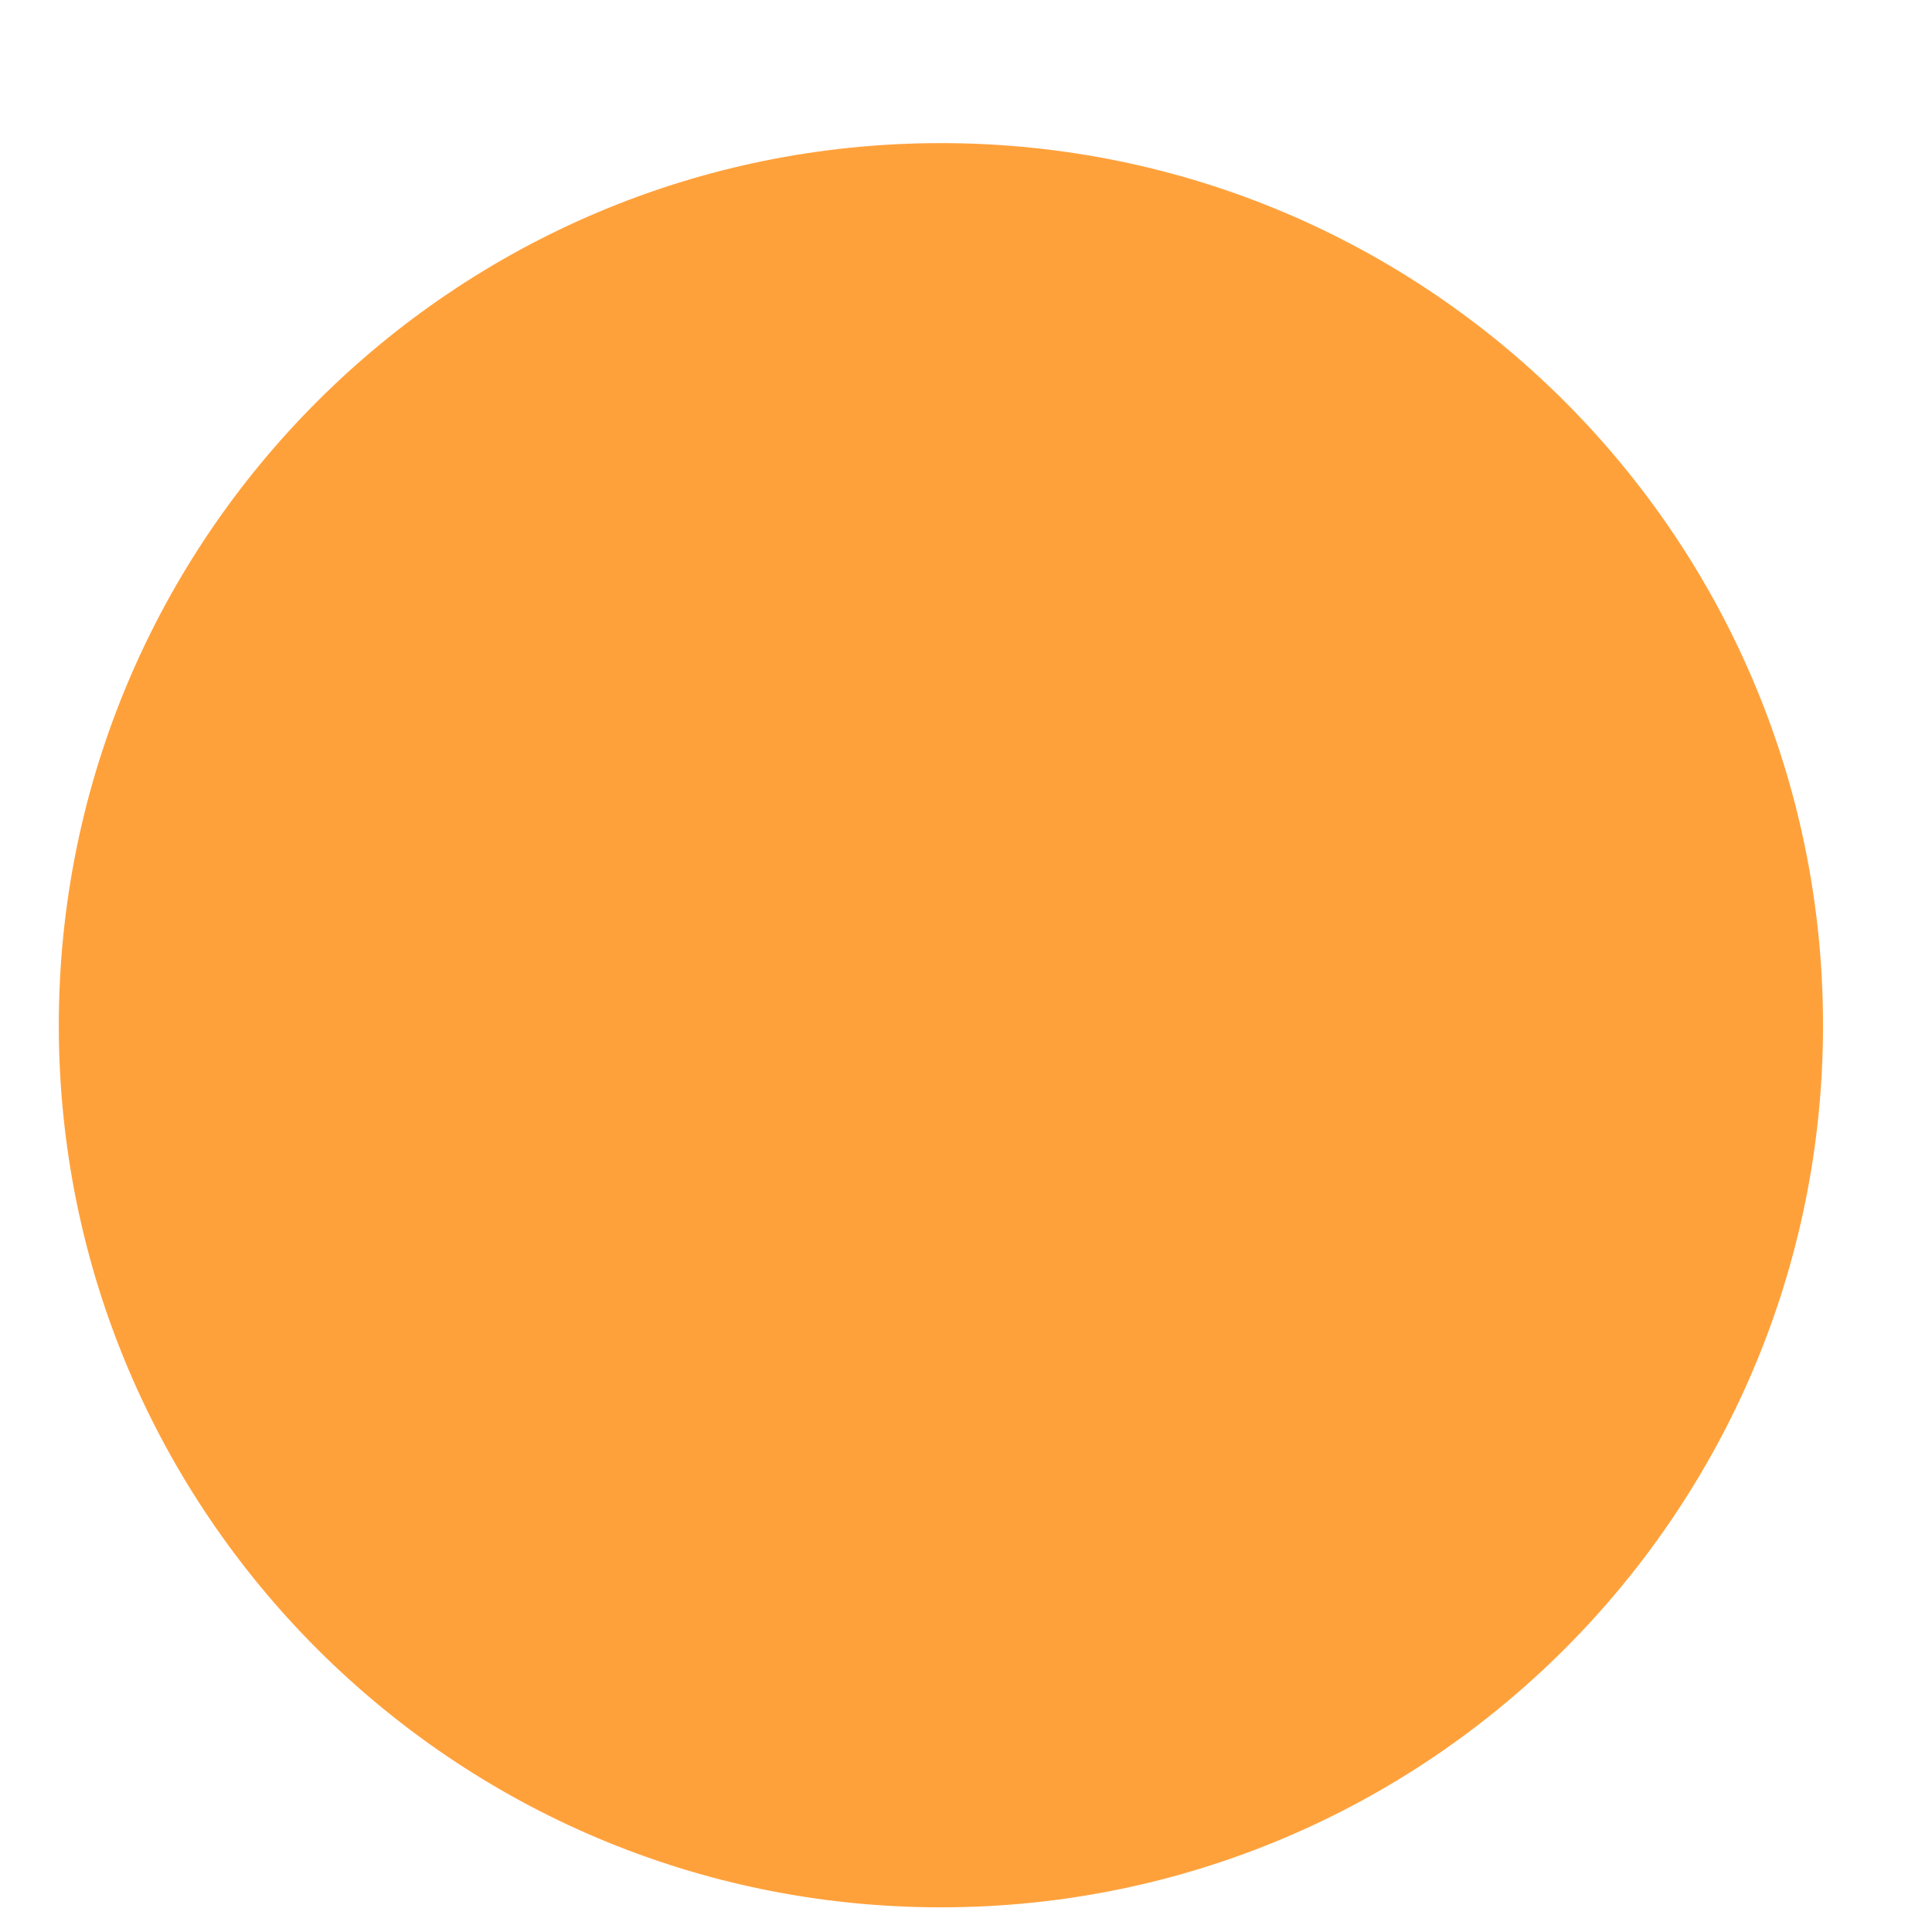
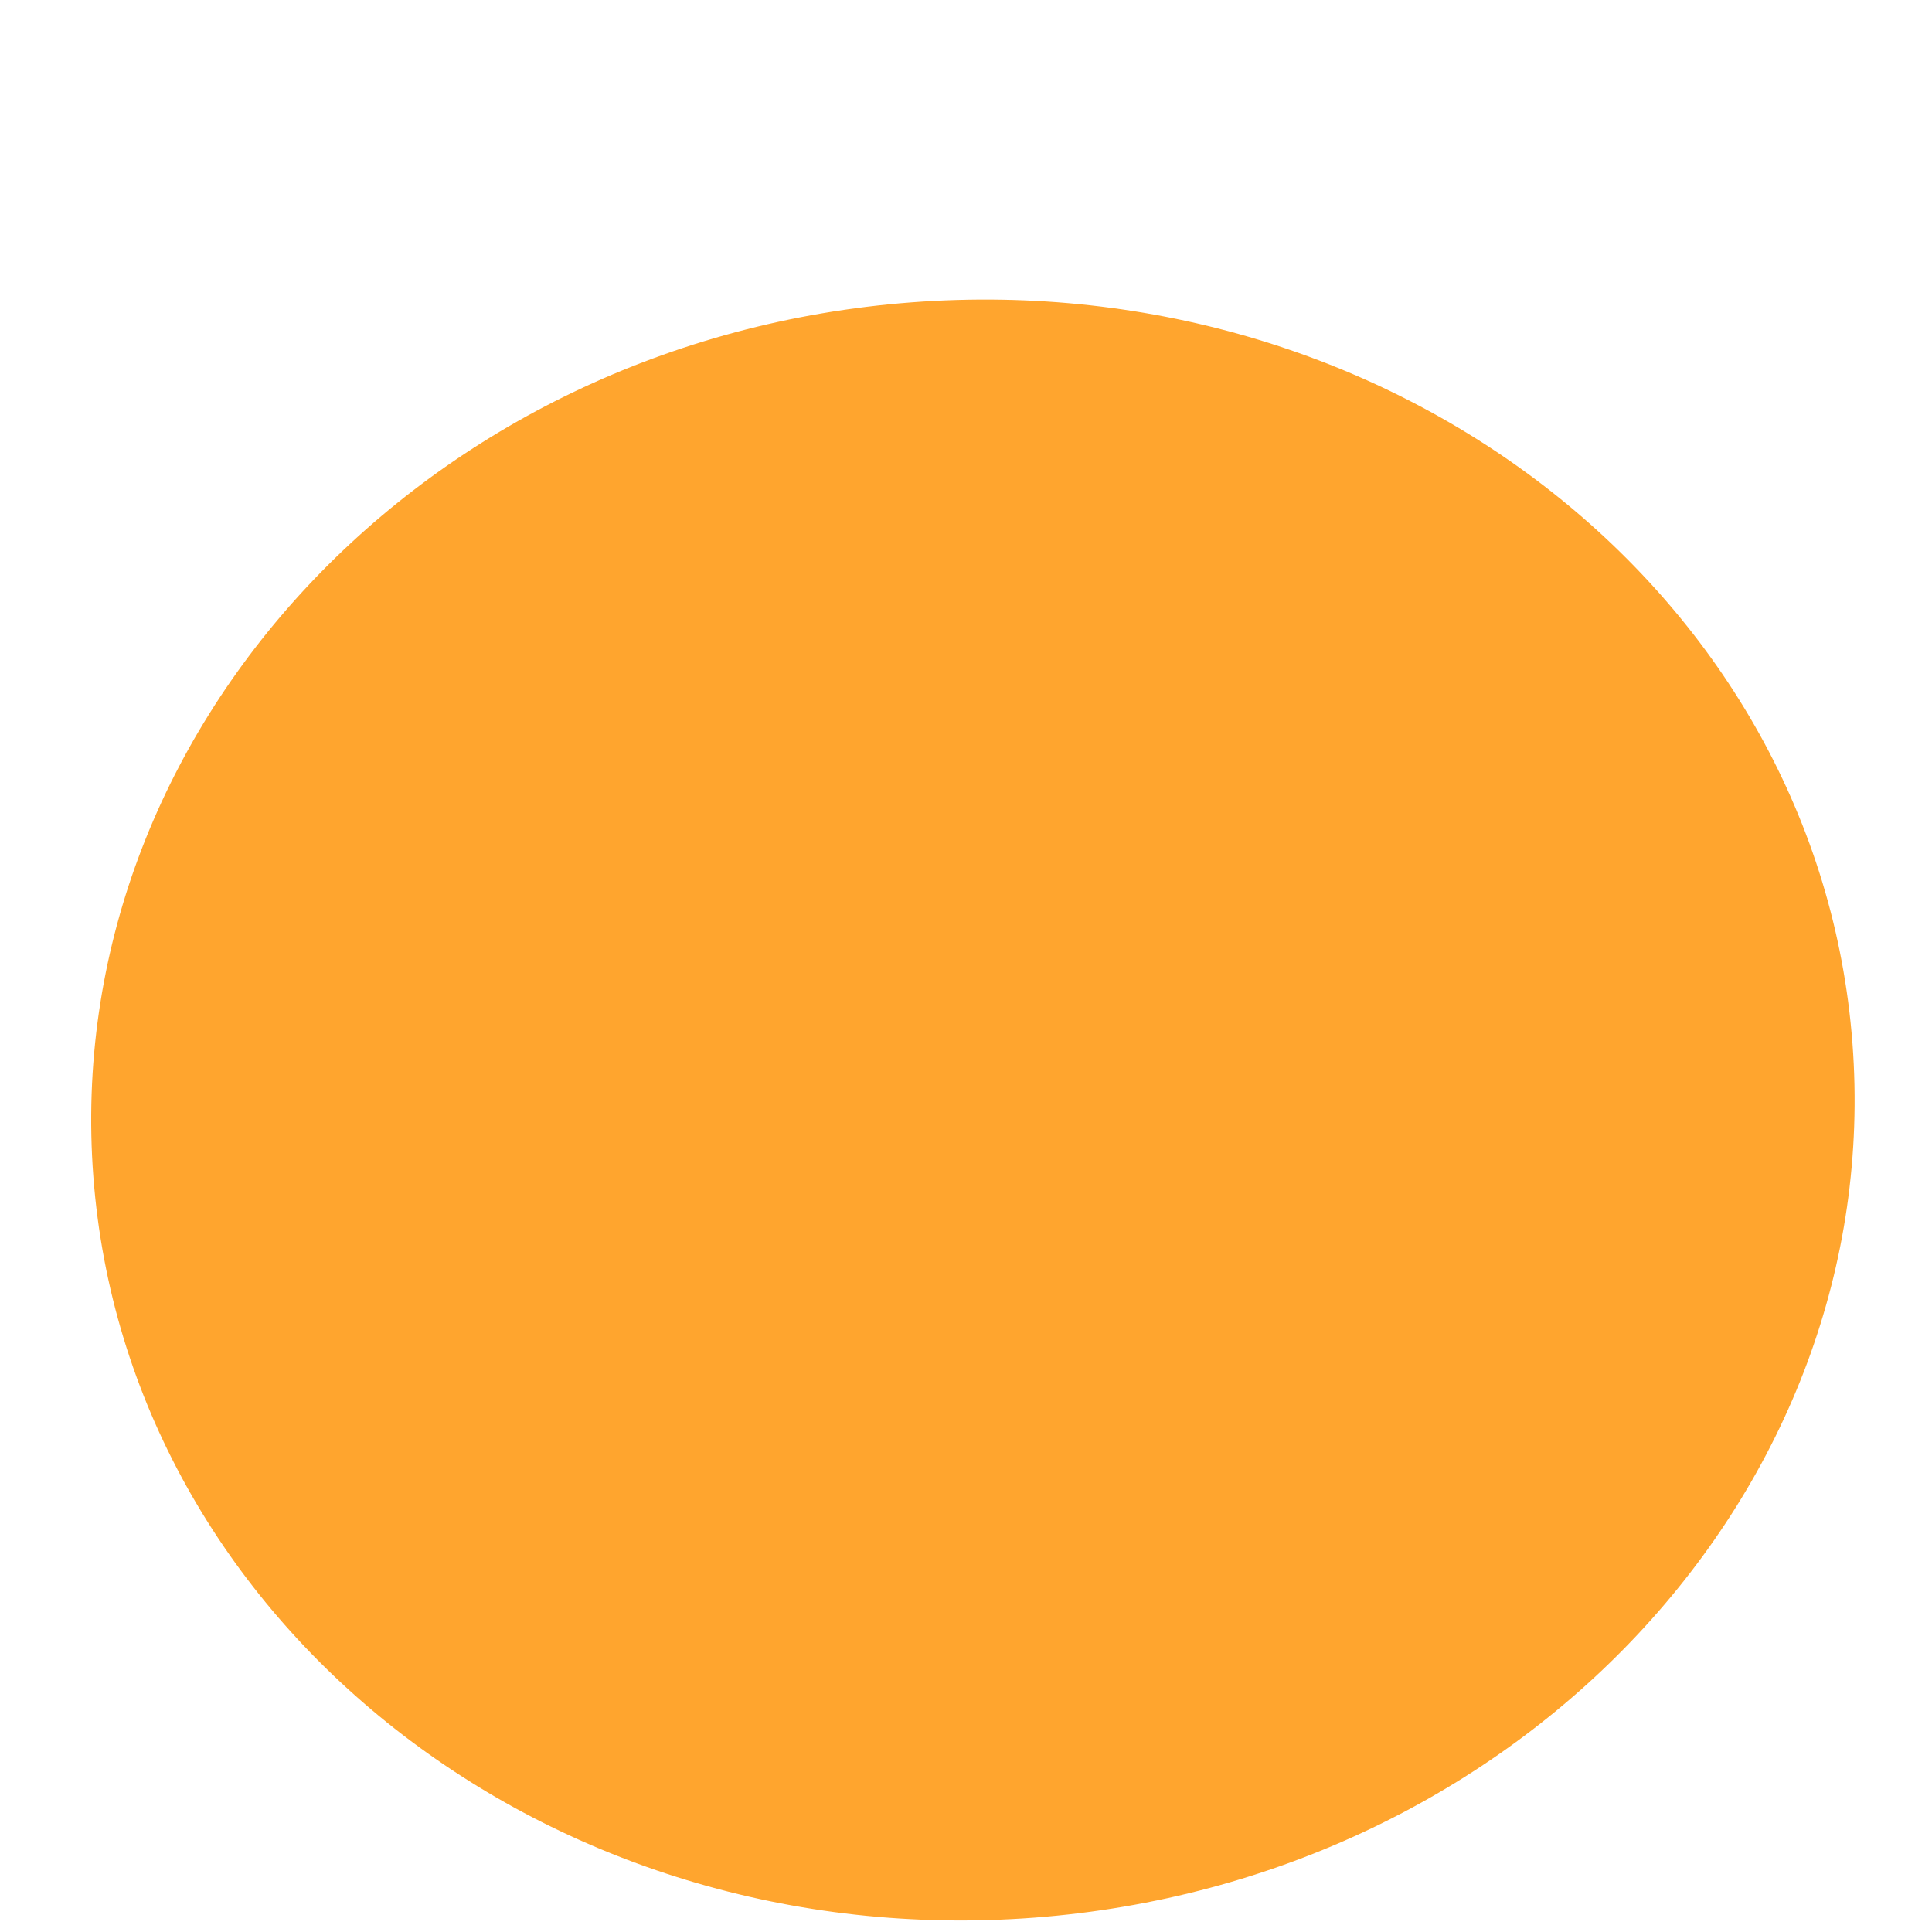
<svg xmlns="http://www.w3.org/2000/svg" version="1.1" x="0px" y="0px" viewBox="0 0 512 512" enable-background="new 0 0 512 512" xml:space="preserve">
  <g id="Layer_2">
-     <circle fill="#FFA13B" cx="249.353" cy="271.695" r="233.768" />
+     <ellipse transform="matrix(0.9971 -0.0757 0.0757 0.9971 -21.5277 20.3606)" fill="#FFA52E" cx="257.836" cy="294.176" rx="233.768" ry="214.658" />
  </g>
  <g id="Layer_1">
</g>
</svg>
